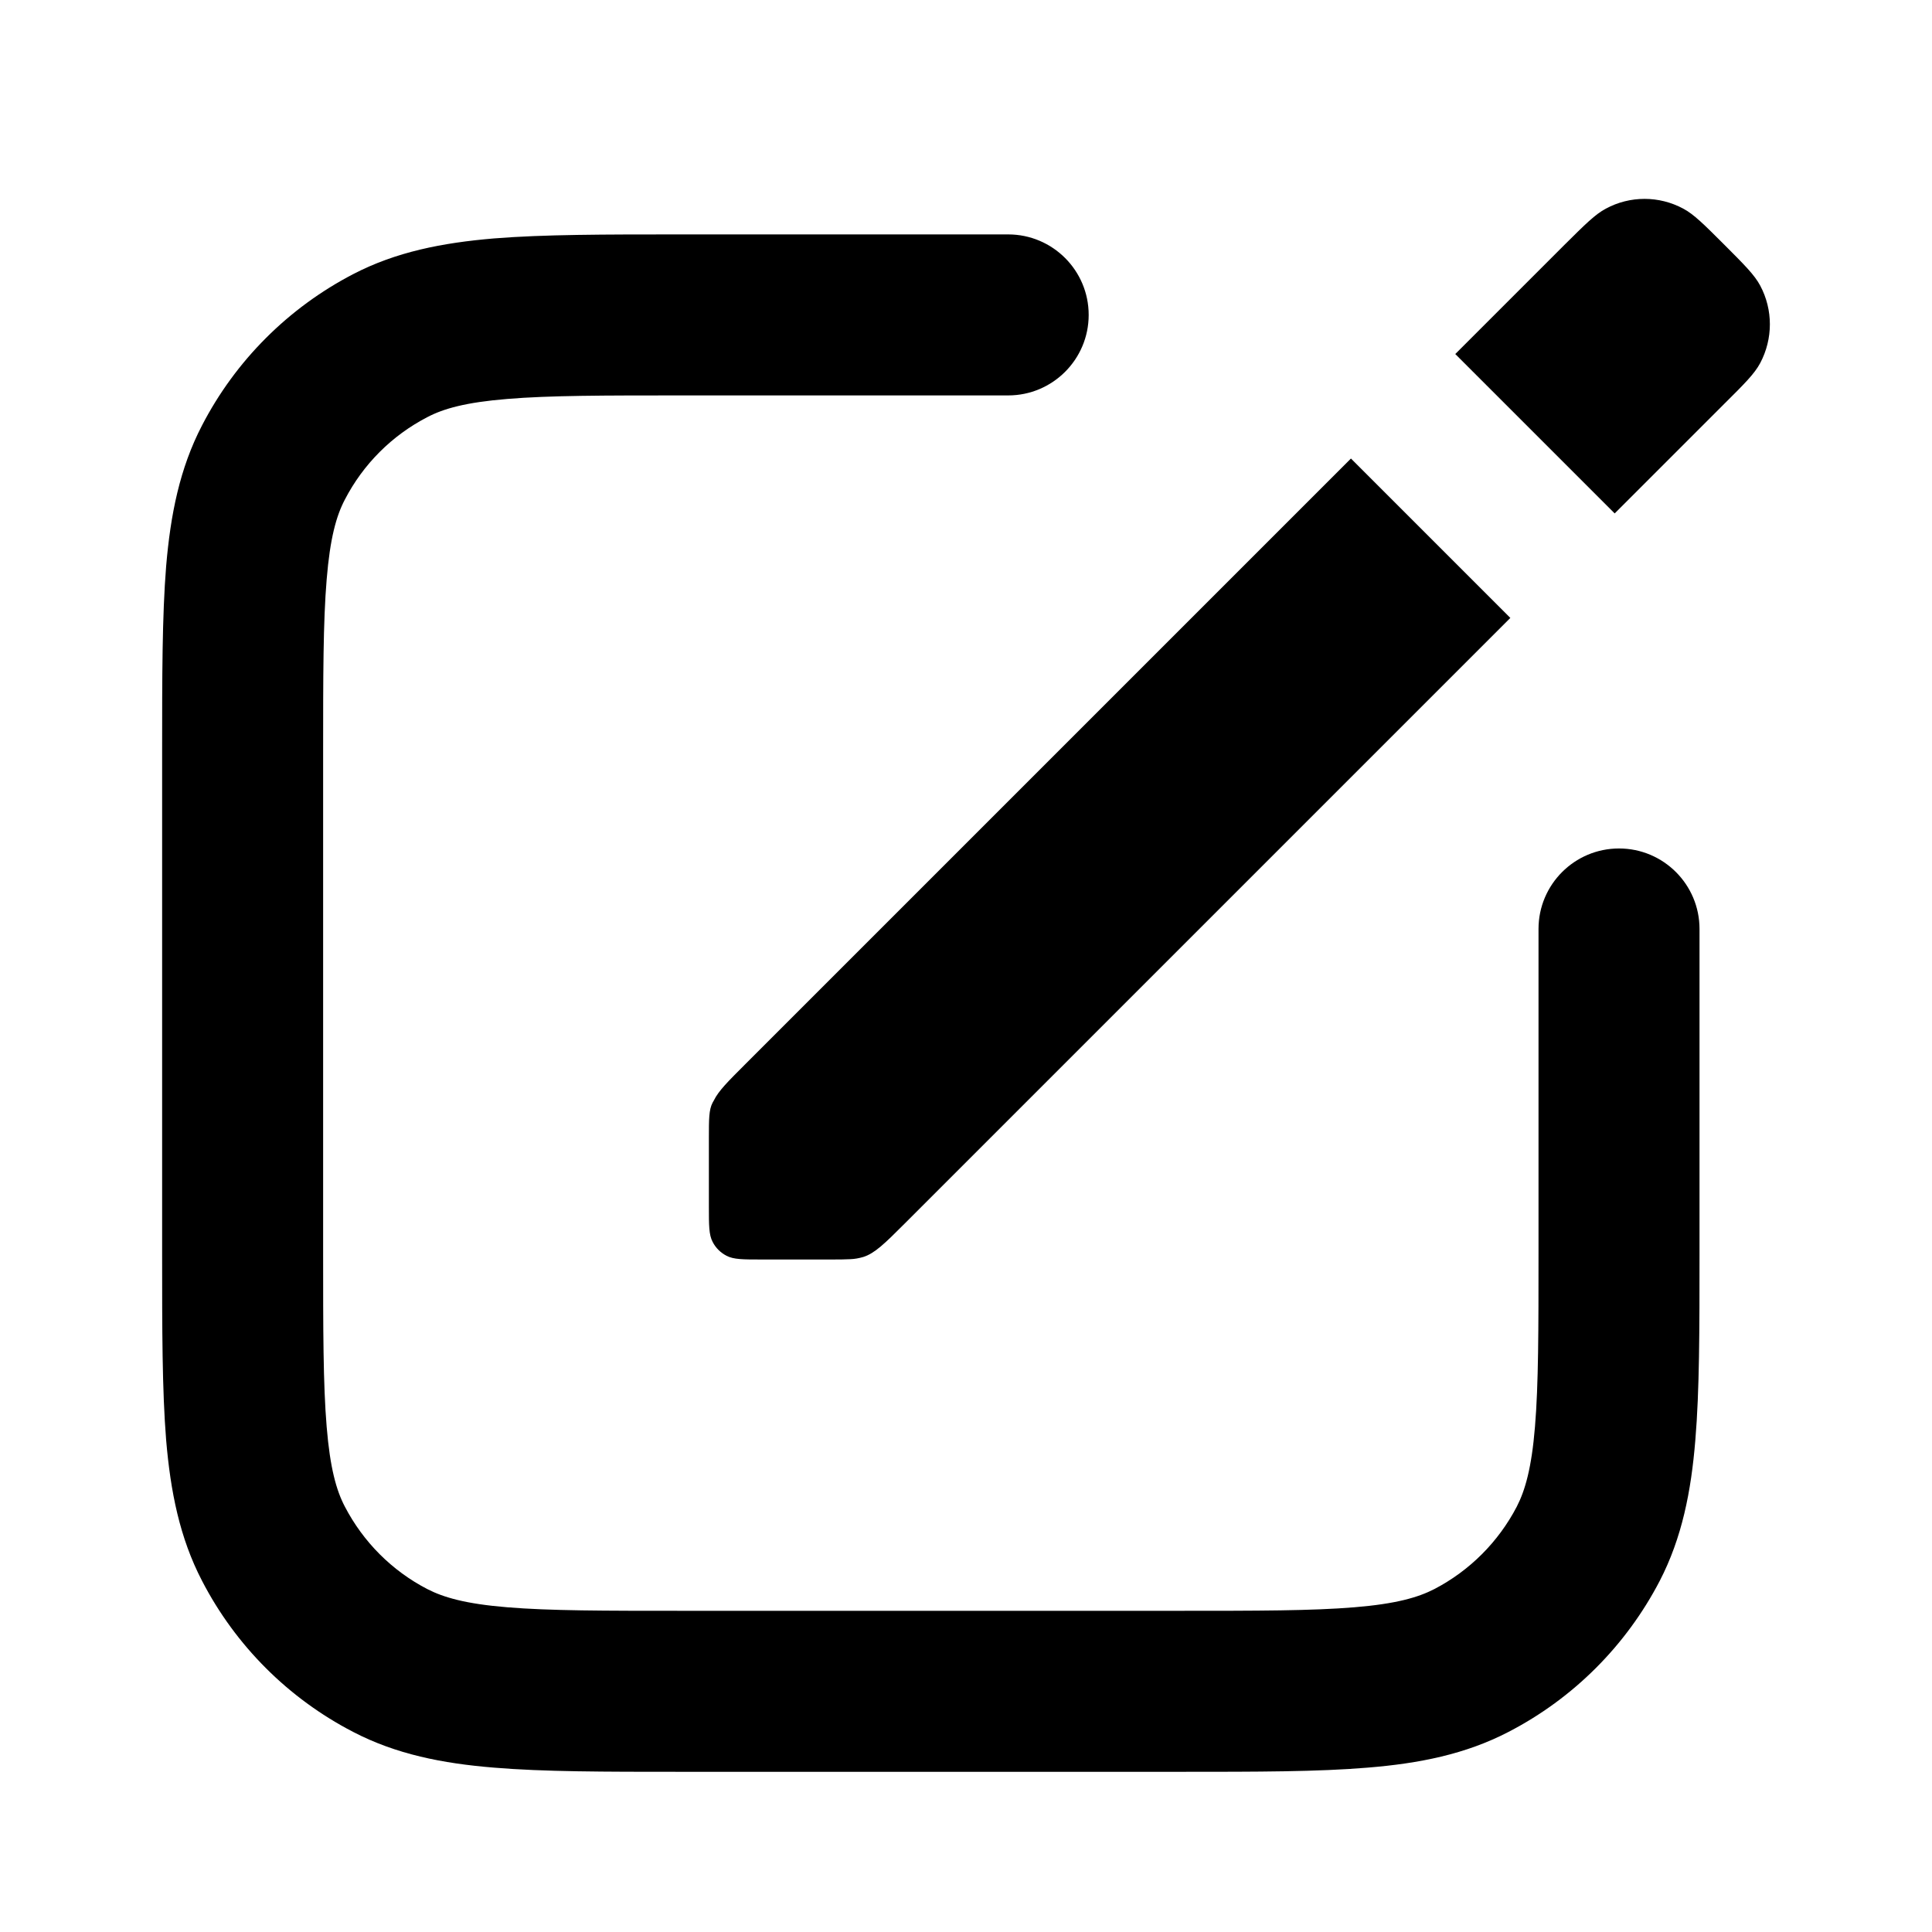
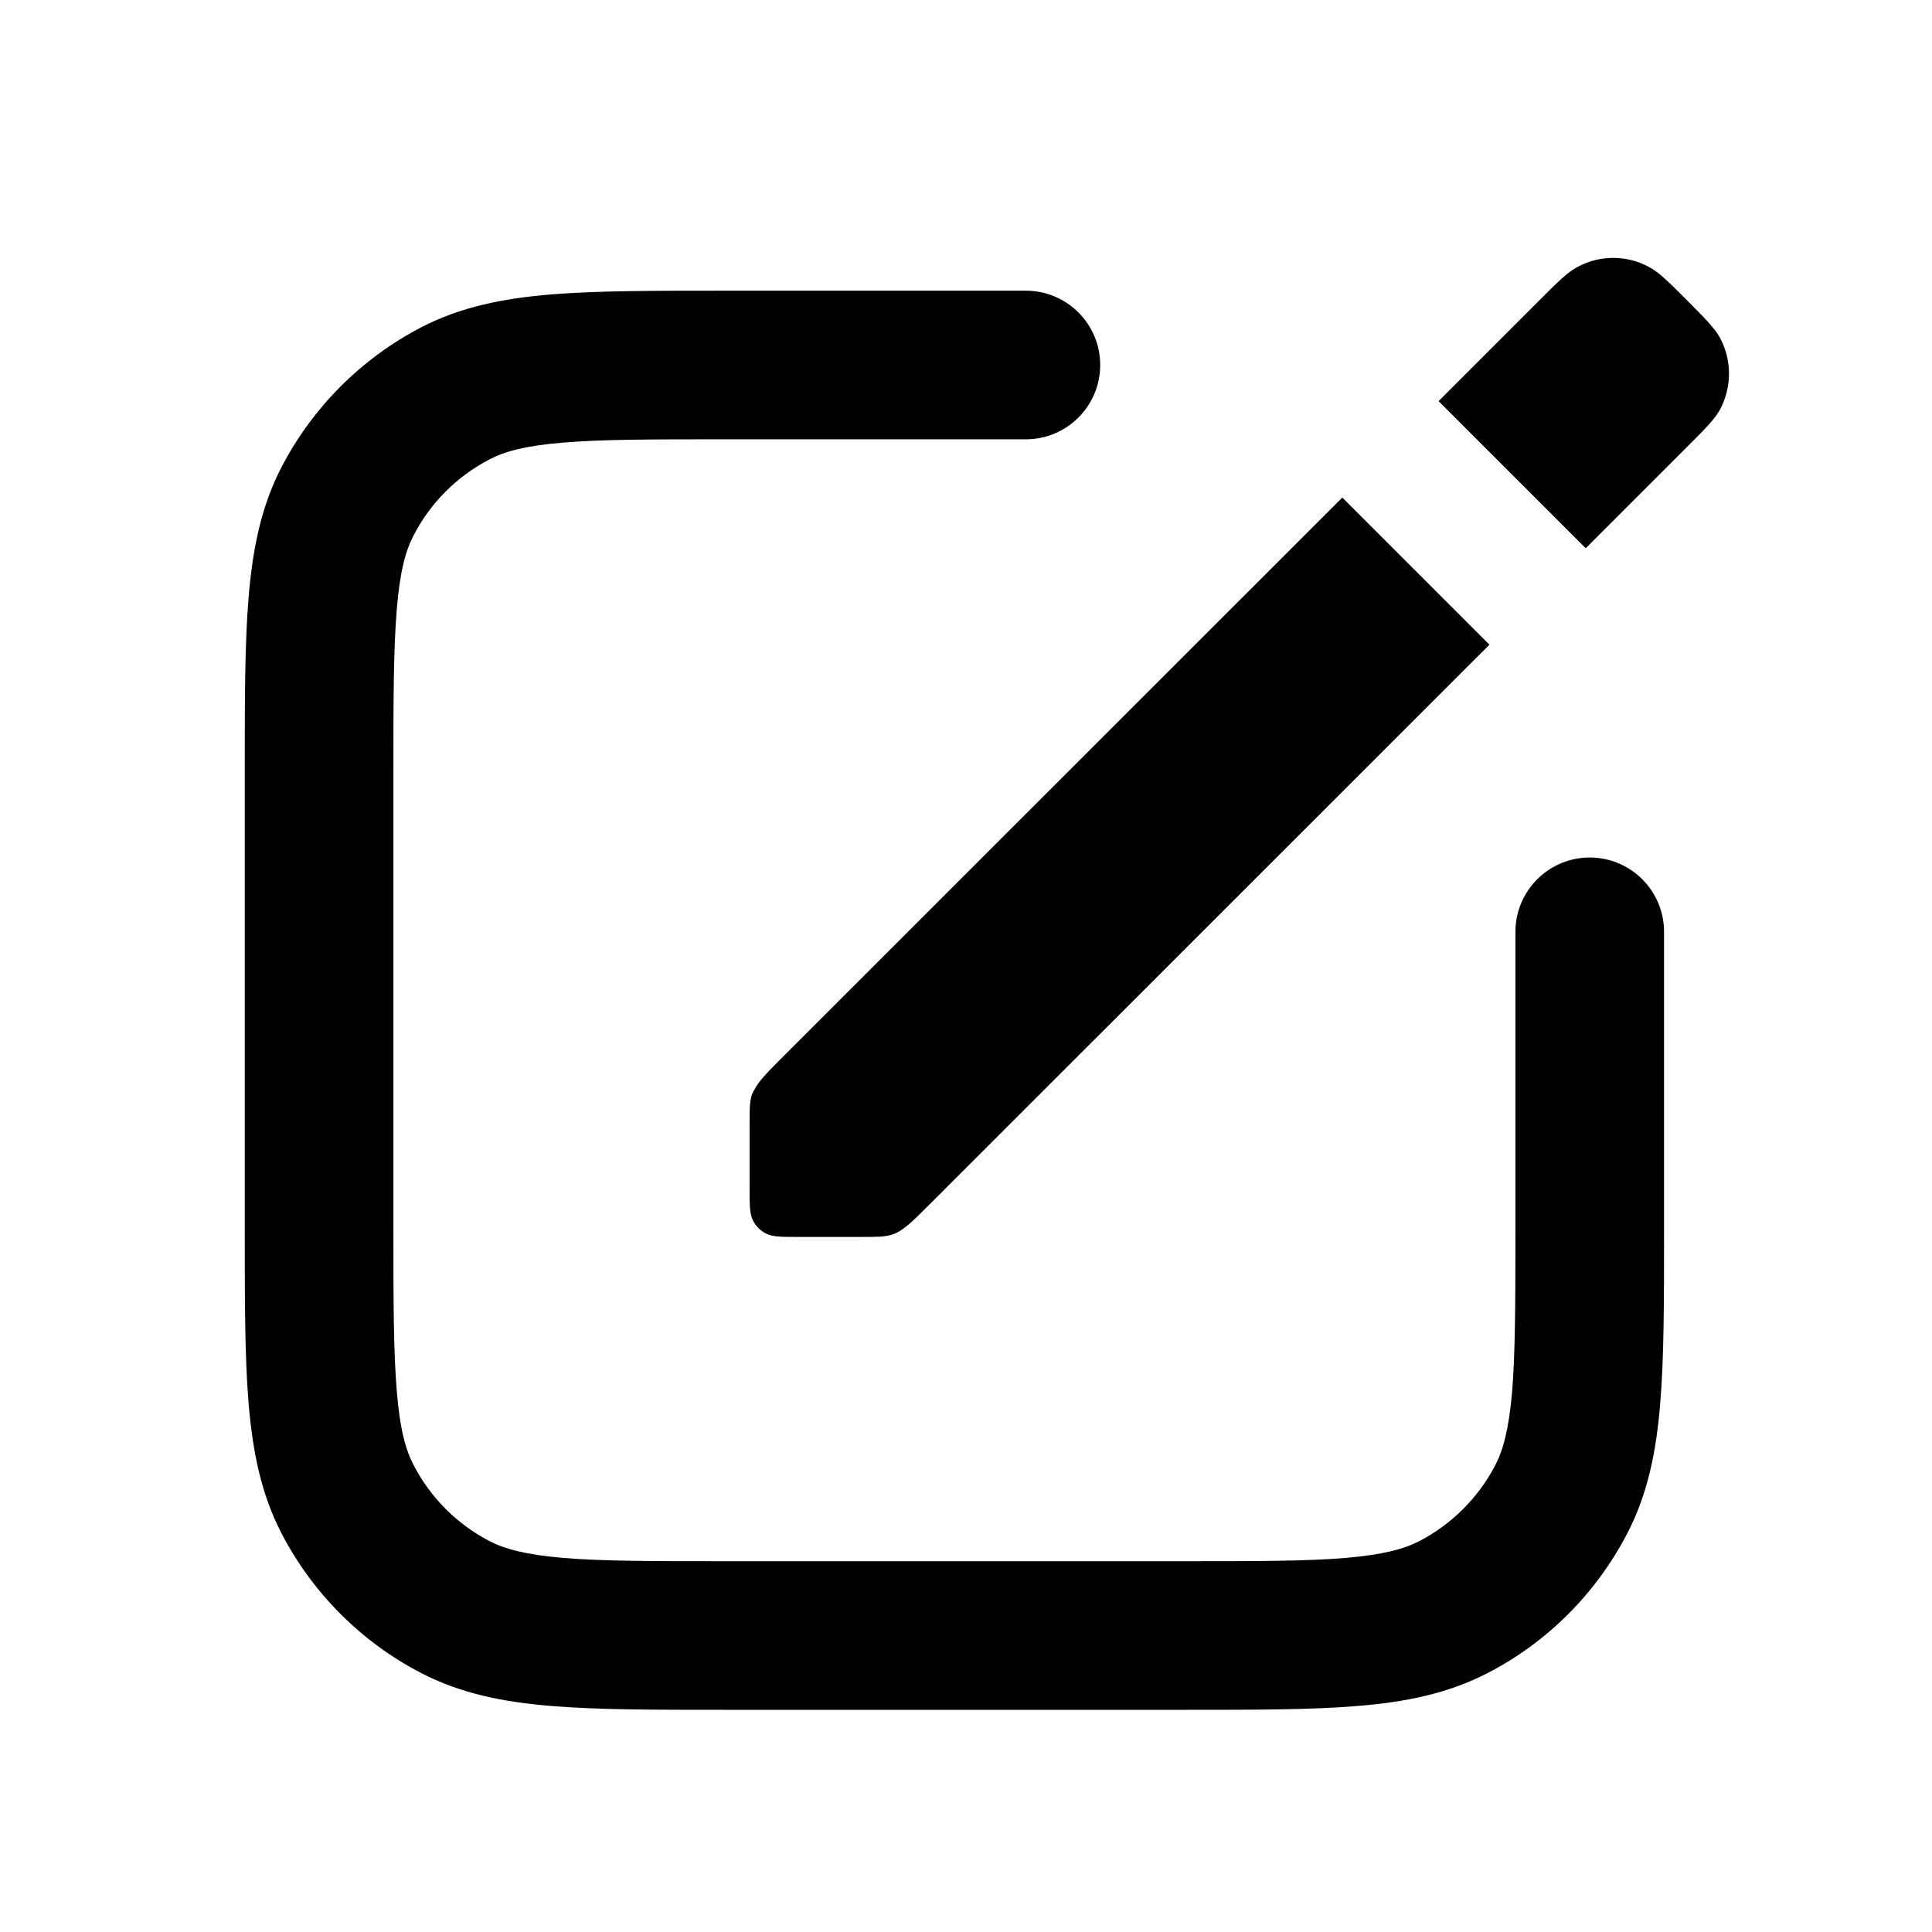
- <svg xmlns="http://www.w3.org/2000/svg" viewBox="0 0 12 12">
-   <path d="M9.039 2.199L10.029 3.189L10.709 2.509C10.835 2.384 10.898 2.321 10.933 2.255C11.013 2.104 11.013 1.924 10.933 1.774C10.898 1.708 10.835 1.645 10.709 1.519C10.584 1.394 10.521 1.331 10.455 1.296C10.305 1.215 10.124 1.215 9.974 1.296C9.908 1.331 9.845 1.394 9.719 1.519L9.039 2.199Z" />
-   <path d="M5.281 7.821C5.248 7.823 5.207 7.823 5.155 7.823H4.731C4.615 7.823 4.557 7.823 4.513 7.8C4.476 7.781 4.445 7.751 4.426 7.713C4.403 7.669 4.403 7.611 4.403 7.495V7.067C4.403 6.951 4.403 6.893 4.426 6.849C4.429 6.844 4.431 6.84 4.434 6.835C4.463 6.775 4.524 6.715 4.629 6.61L8.391 2.848L9.381 3.838L5.619 7.6C5.496 7.723 5.434 7.784 5.363 7.807C5.336 7.815 5.309 7.82 5.281 7.821Z" />
-   <path d="M4.222 1.456C3.757 1.456 3.376 1.456 3.067 1.481C2.748 1.508 2.46 1.564 2.193 1.703C1.791 1.912 1.463 2.24 1.255 2.642C1.116 2.909 1.059 3.197 1.032 3.516C1.007 3.825 1.007 4.205 1.007 4.671V7.789C1.007 8.255 1.007 8.636 1.032 8.945C1.059 9.264 1.116 9.552 1.255 9.819C1.463 10.221 1.791 10.549 2.193 10.757C2.46 10.896 2.748 10.953 3.067 10.979C3.376 11.005 3.757 11.005 4.222 11.005H7.34C7.806 11.005 8.187 11.005 8.496 10.979C8.815 10.953 9.103 10.896 9.37 10.757C9.772 10.549 10.1 10.221 10.309 9.819C10.447 9.552 10.504 9.264 10.53 8.945C10.556 8.636 10.556 8.255 10.556 7.789V5.77C10.556 5.494 10.332 5.27 10.056 5.27C9.78 5.27 9.556 5.494 9.556 5.77V7.768C9.556 8.261 9.556 8.599 9.534 8.862C9.513 9.118 9.473 9.257 9.421 9.358C9.307 9.577 9.128 9.756 8.909 9.87C8.808 9.922 8.67 9.962 8.413 9.983C8.15 10.005 7.812 10.005 7.319 10.005H4.244C3.751 10.005 3.413 10.005 3.15 9.983C2.893 9.962 2.755 9.922 2.654 9.87C2.434 9.756 2.256 9.577 2.142 9.358C2.089 9.257 2.05 9.118 2.029 8.862C2.007 8.599 2.007 8.26 2.007 7.768V4.693C2.007 4.2 2.007 3.861 2.029 3.599C2.05 3.342 2.089 3.204 2.142 3.103C2.256 2.883 2.434 2.705 2.654 2.591C2.755 2.538 2.893 2.499 3.15 2.478C3.413 2.456 3.751 2.456 4.244 2.456H6.262C6.538 2.456 6.762 2.232 6.762 1.956C6.762 1.68 6.538 1.456 6.262 1.456L4.222 1.456Z" />
+ <svg xmlns="http://www.w3.org/2000/svg" viewBox="0 0 13 13">
+   <path d="M9.68 2.699L10.67 3.689L11.35 3.009C11.475 2.884 11.538 2.821 11.574 2.755C11.654 2.604 11.654 2.424 11.574 2.274C11.538 2.208 11.475 2.145 11.35 2.019C11.225 1.894 11.162 1.831 11.095 1.796C10.945 1.715 10.765 1.715 10.615 1.796C10.548 1.831 10.485 1.894 10.36 2.019L9.68 2.699Z" />
+   <path d="M5.922 8.321C5.889 8.323 5.848 8.323 5.796 8.323H5.372C5.256 8.323 5.198 8.323 5.154 8.3C5.116 8.281 5.086 8.251 5.067 8.213C5.044 8.169 5.044 8.111 5.044 7.995V7.567C5.044 7.451 5.044 7.393 5.067 7.349C5.069 7.344 5.072 7.34 5.075 7.335C5.104 7.275 5.164 7.215 5.269 7.11L9.032 3.348L10.022 4.338L6.259 8.1C6.136 8.223 6.075 8.284 6.004 8.307C5.977 8.315 5.949 8.32 5.922 8.321Z" />
+   <path d="M4.863 1.956C4.397 1.956 4.017 1.956 3.708 1.981C3.388 2.008 3.101 2.064 2.833 2.203C2.432 2.412 2.104 2.74 1.895 3.142C1.756 3.409 1.7 3.697 1.673 4.016C1.647 4.325 1.647 4.705 1.647 5.171V8.289C1.647 8.755 1.647 9.136 1.673 9.445C1.7 9.764 1.756 10.052 1.895 10.319C2.104 10.721 2.432 11.049 2.833 11.257C3.101 11.396 3.388 11.453 3.708 11.479C4.017 11.505 4.397 11.505 4.863 11.505H7.981C8.447 11.505 8.827 11.505 9.136 11.479C9.456 11.453 9.743 11.396 10.011 11.257C10.413 11.049 10.74 10.721 10.949 10.319C11.088 10.052 11.145 9.764 11.171 9.445C11.197 9.136 11.197 8.755 11.197 8.289V6.27C11.197 5.994 10.973 5.77 10.697 5.77C10.421 5.77 10.197 5.994 10.197 6.27V8.268C10.197 8.761 10.196 9.099 10.175 9.362C10.153 9.618 10.114 9.757 10.062 9.858C9.948 10.077 9.769 10.256 9.55 10.37C9.449 10.422 9.31 10.461 9.054 10.483C8.791 10.505 8.452 10.505 7.96 10.505H4.884C4.392 10.505 4.053 10.505 3.791 10.483C3.534 10.461 3.395 10.422 3.294 10.37C3.075 10.256 2.896 10.077 2.783 9.858C2.73 9.757 2.691 9.618 2.67 9.362C2.648 9.099 2.647 8.76 2.647 8.268V5.193C2.647 4.7 2.648 4.361 2.67 4.099C2.691 3.842 2.73 3.704 2.783 3.603C2.896 3.383 3.075 3.205 3.294 3.091C3.395 3.038 3.534 2.999 3.791 2.978C4.053 2.956 4.392 2.956 4.884 2.956H6.903C7.179 2.956 7.403 2.732 7.403 2.456C7.403 2.18 7.179 1.956 6.903 1.956L4.863 1.956Z" />
</svg>
